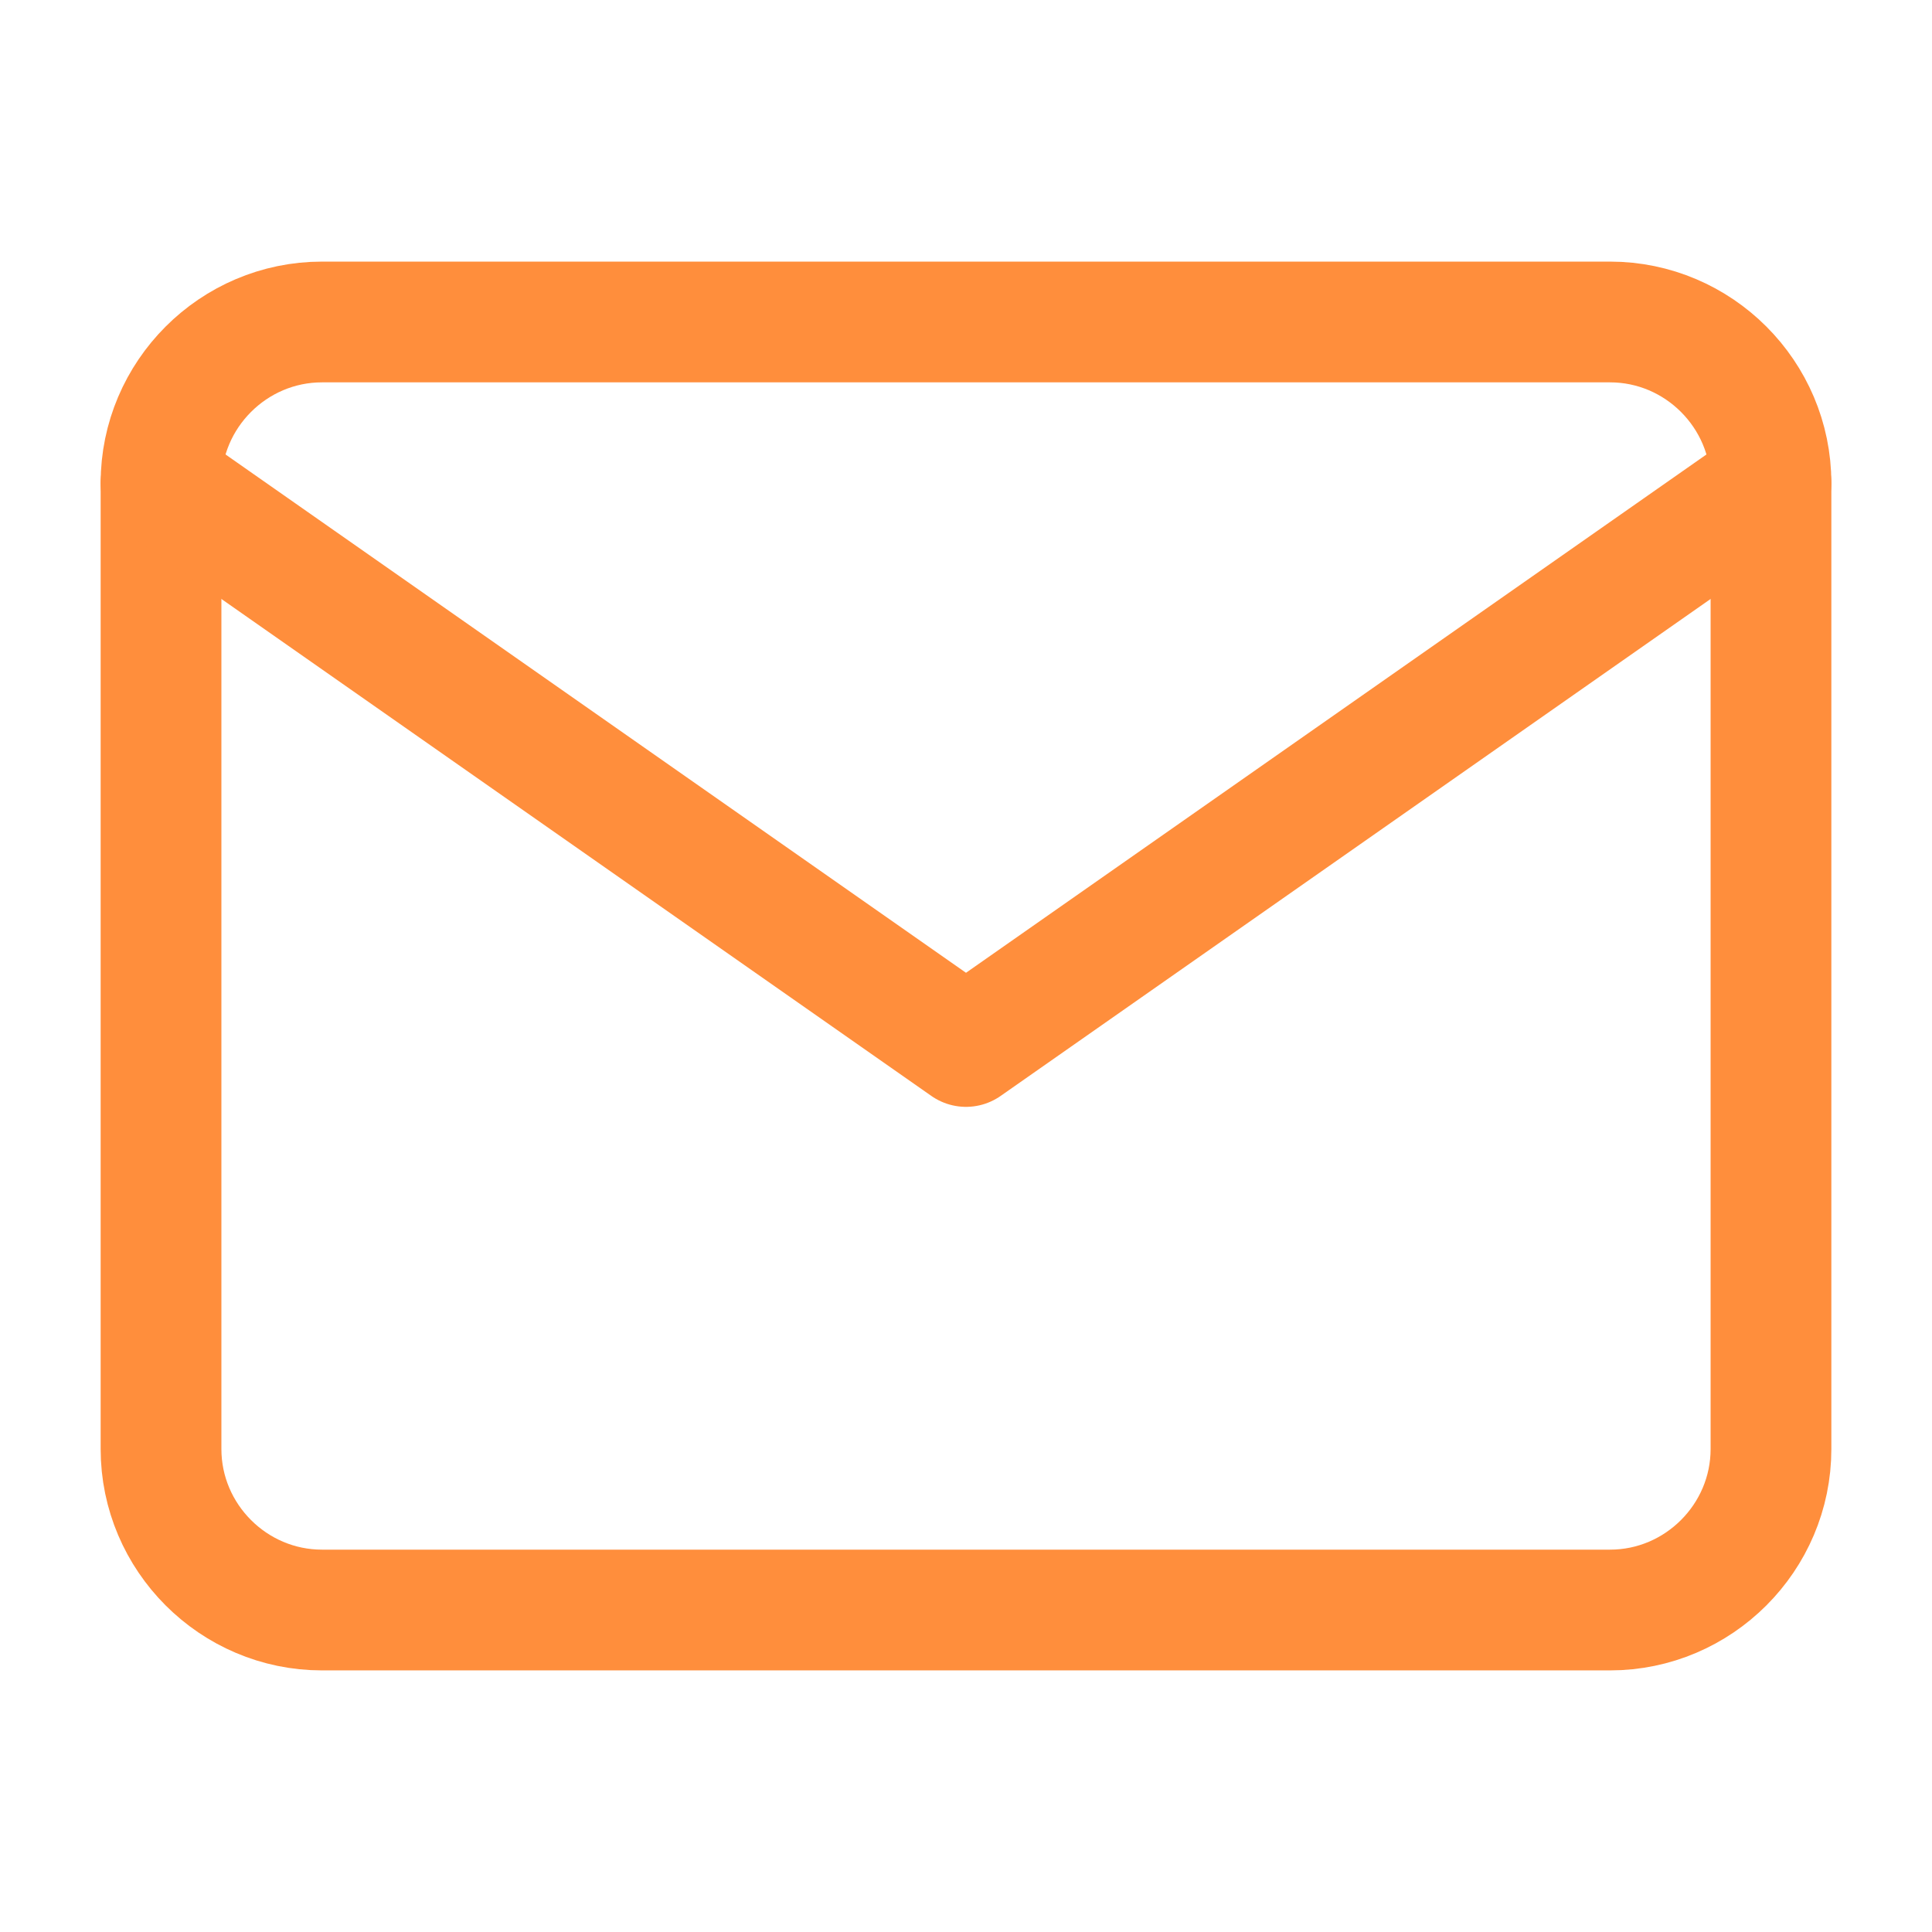
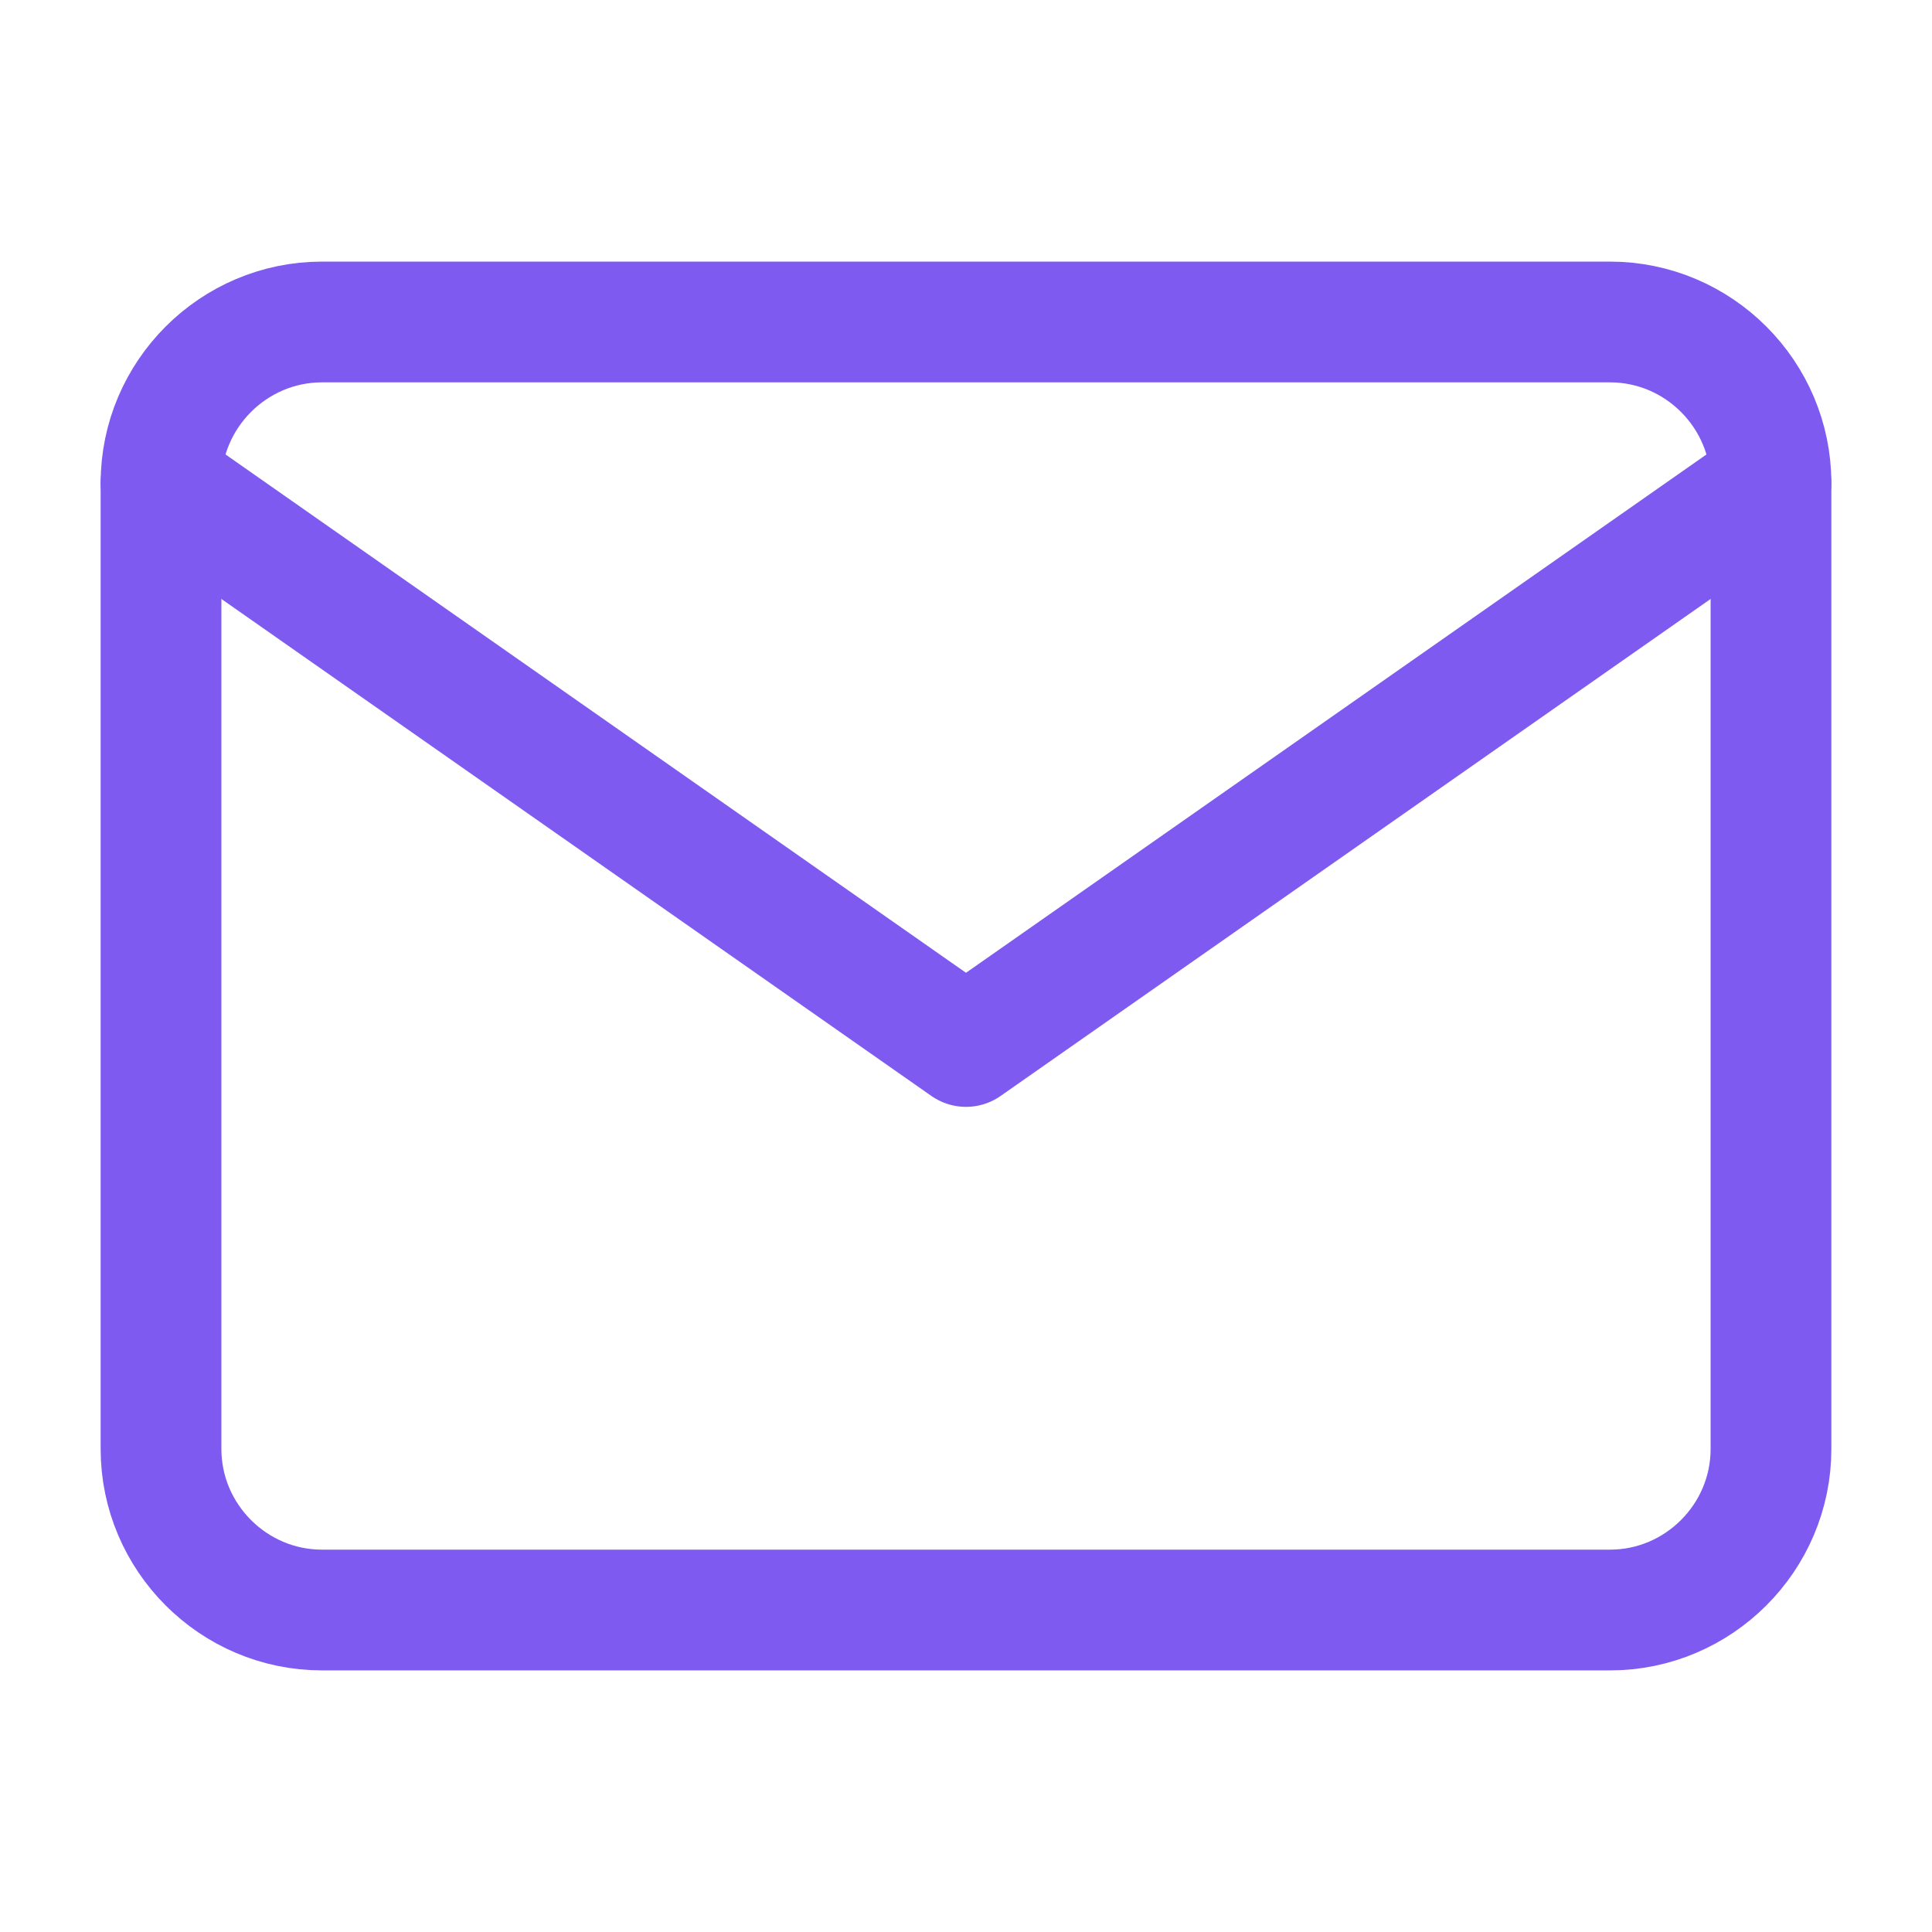
<svg xmlns="http://www.w3.org/2000/svg" width="32" height="32" viewBox="0 0 32 32" fill="none">
-   <path d="M5.333 5.333H26.667C28.133 5.333 29.333 6.533 29.333 8V24C29.333 25.467 28.133 26.667 26.667 26.667H5.333C3.867 26.667 2.667 25.467 2.667 24V8C2.667 6.533 3.867 5.333 5.333 5.333Z" stroke="#ff8e3c" stroke-width="2" stroke-linecap="round" stroke-linejoin="round" />
-   <path d="M29.333 8L16 17.333L2.667 8" stroke="#ff8e3c" stroke-width="2" stroke-linecap="round" stroke-linejoin="round" />
+   <path d="M5.333 5.333H26.667C28.133 5.333 29.333 6.533 29.333 8V24C29.333 25.467 28.133 26.667 26.667 26.667H5.333C3.867 26.667 2.667 25.467 2.667 24V8C2.667 6.533 3.867 5.333 5.333 5.333Z" stroke="#7f5af0" stroke-width="2" stroke-linecap="round" stroke-linejoin="round" />
+   <path d="M29.333 8L16 17.333L2.667 8" stroke="#7f5af0" stroke-width="2" stroke-linecap="round" stroke-linejoin="round" />
</svg>
